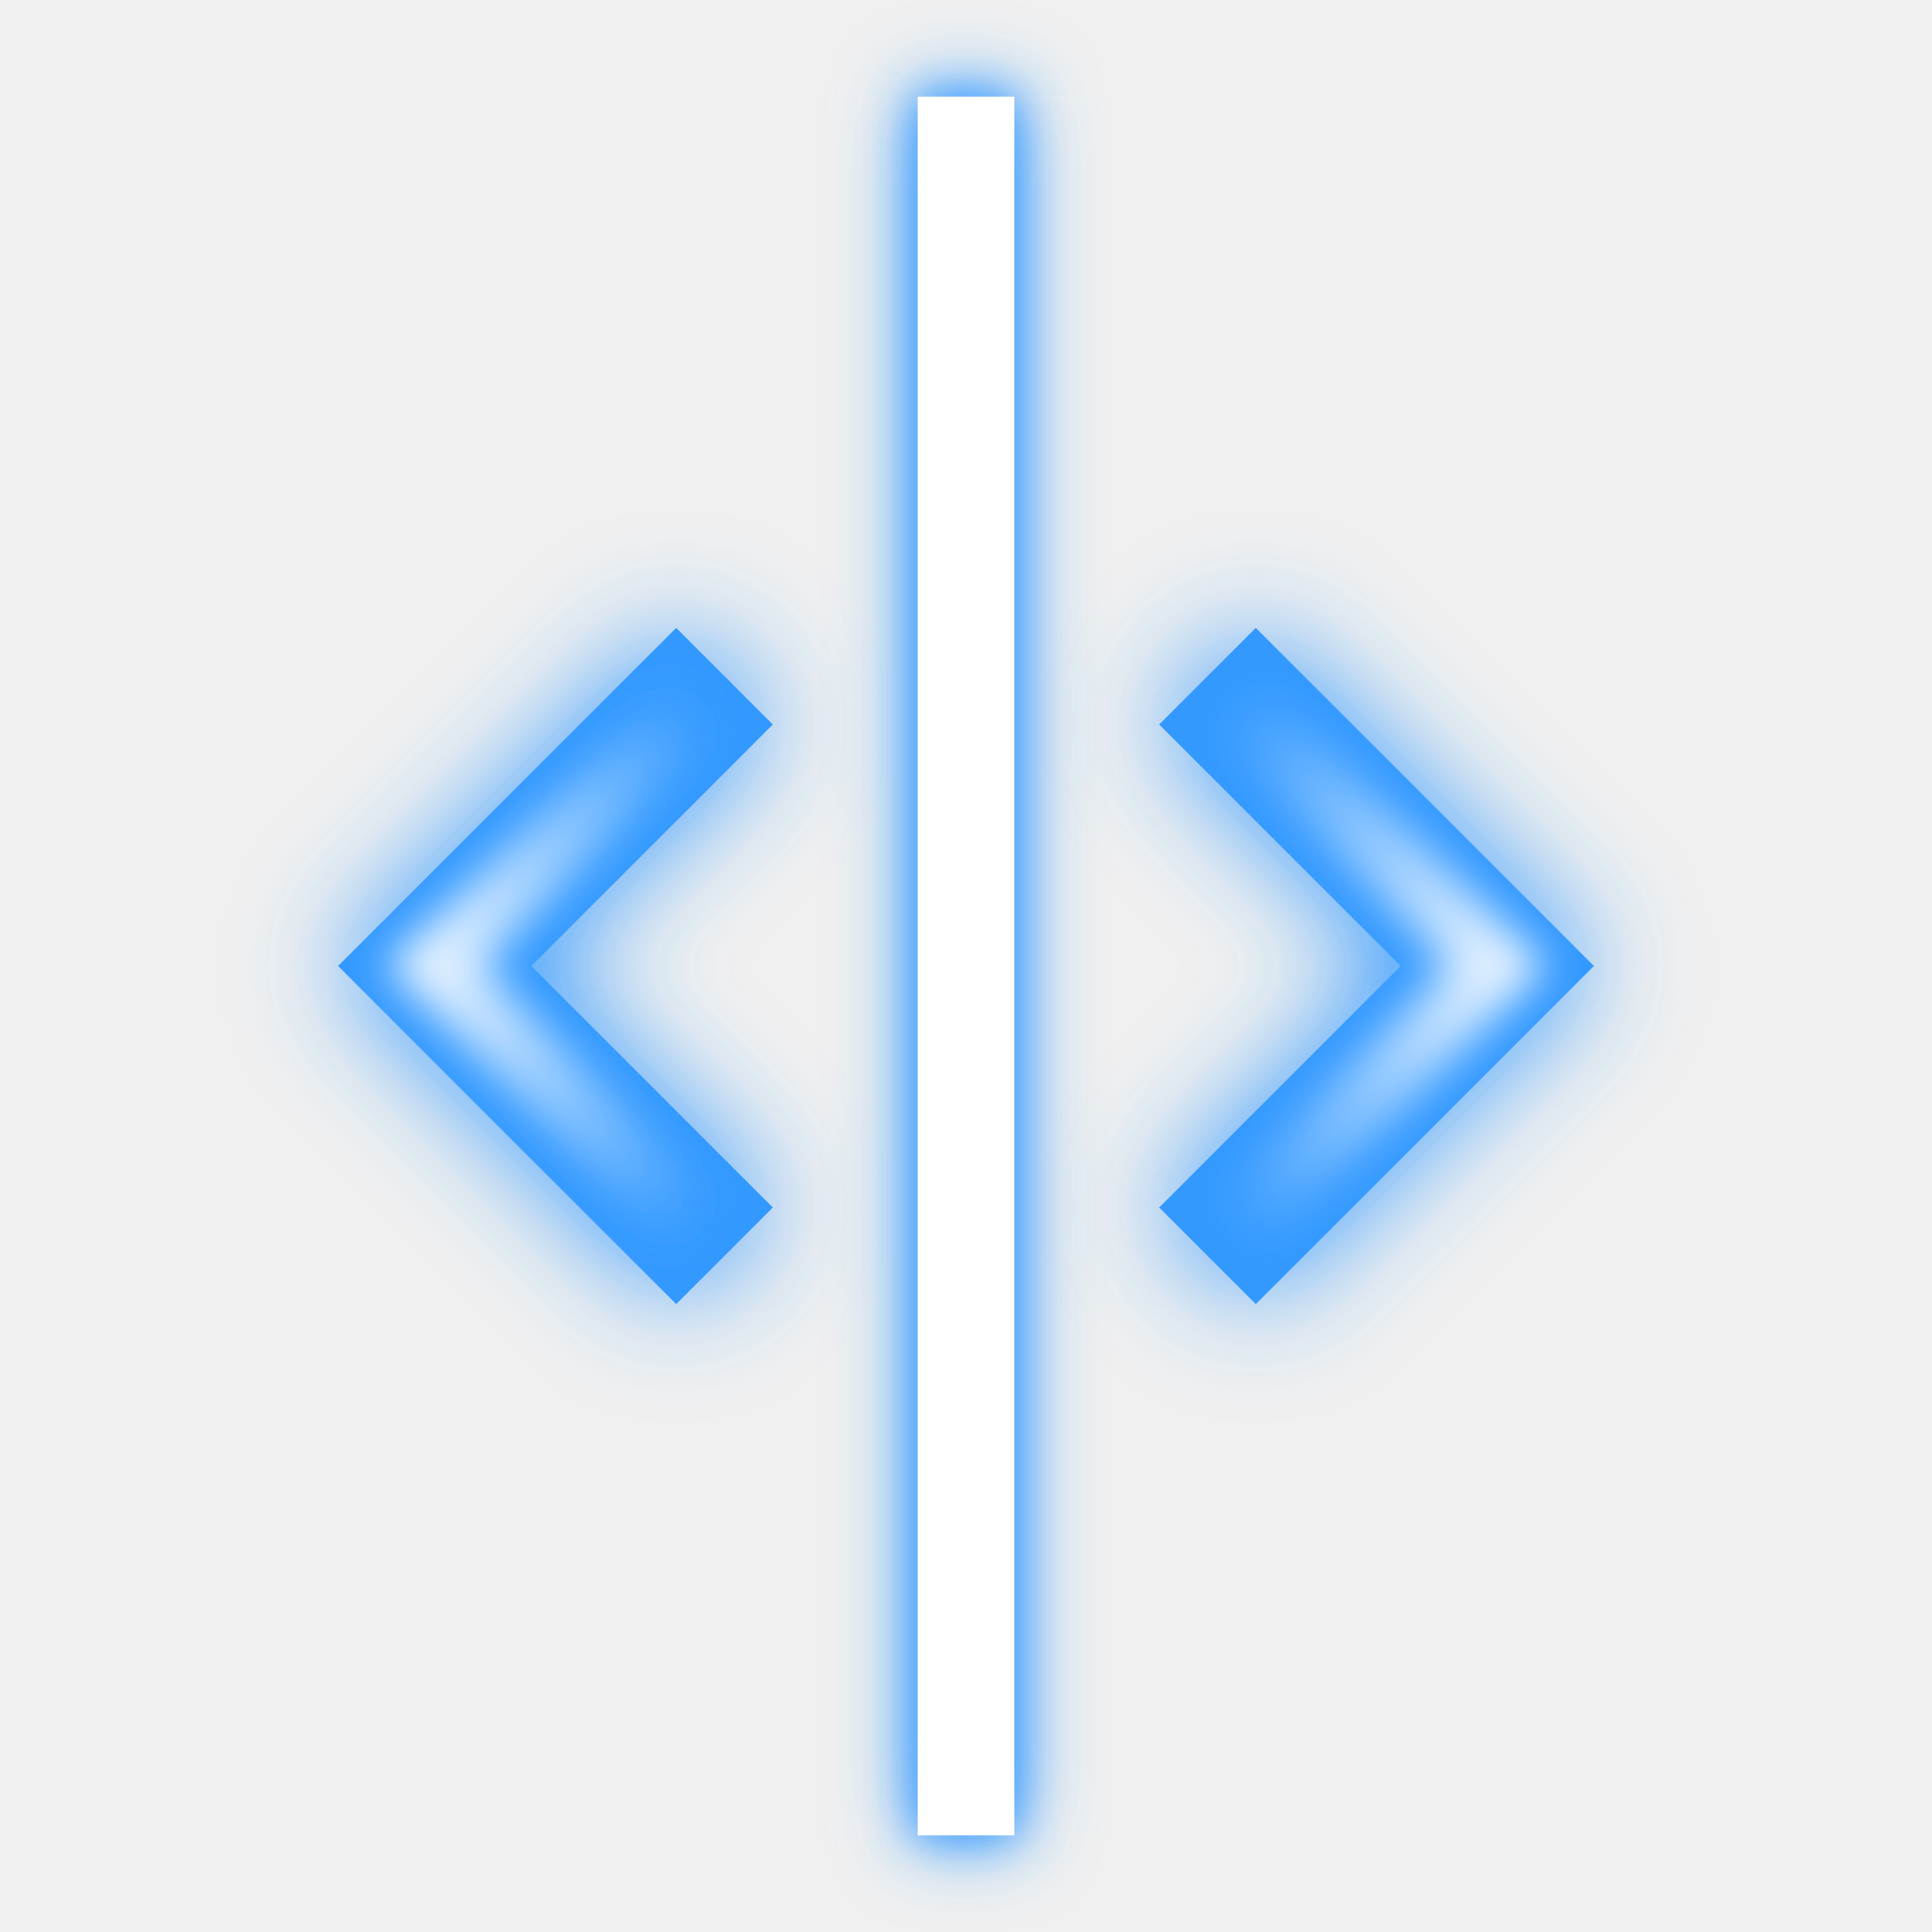
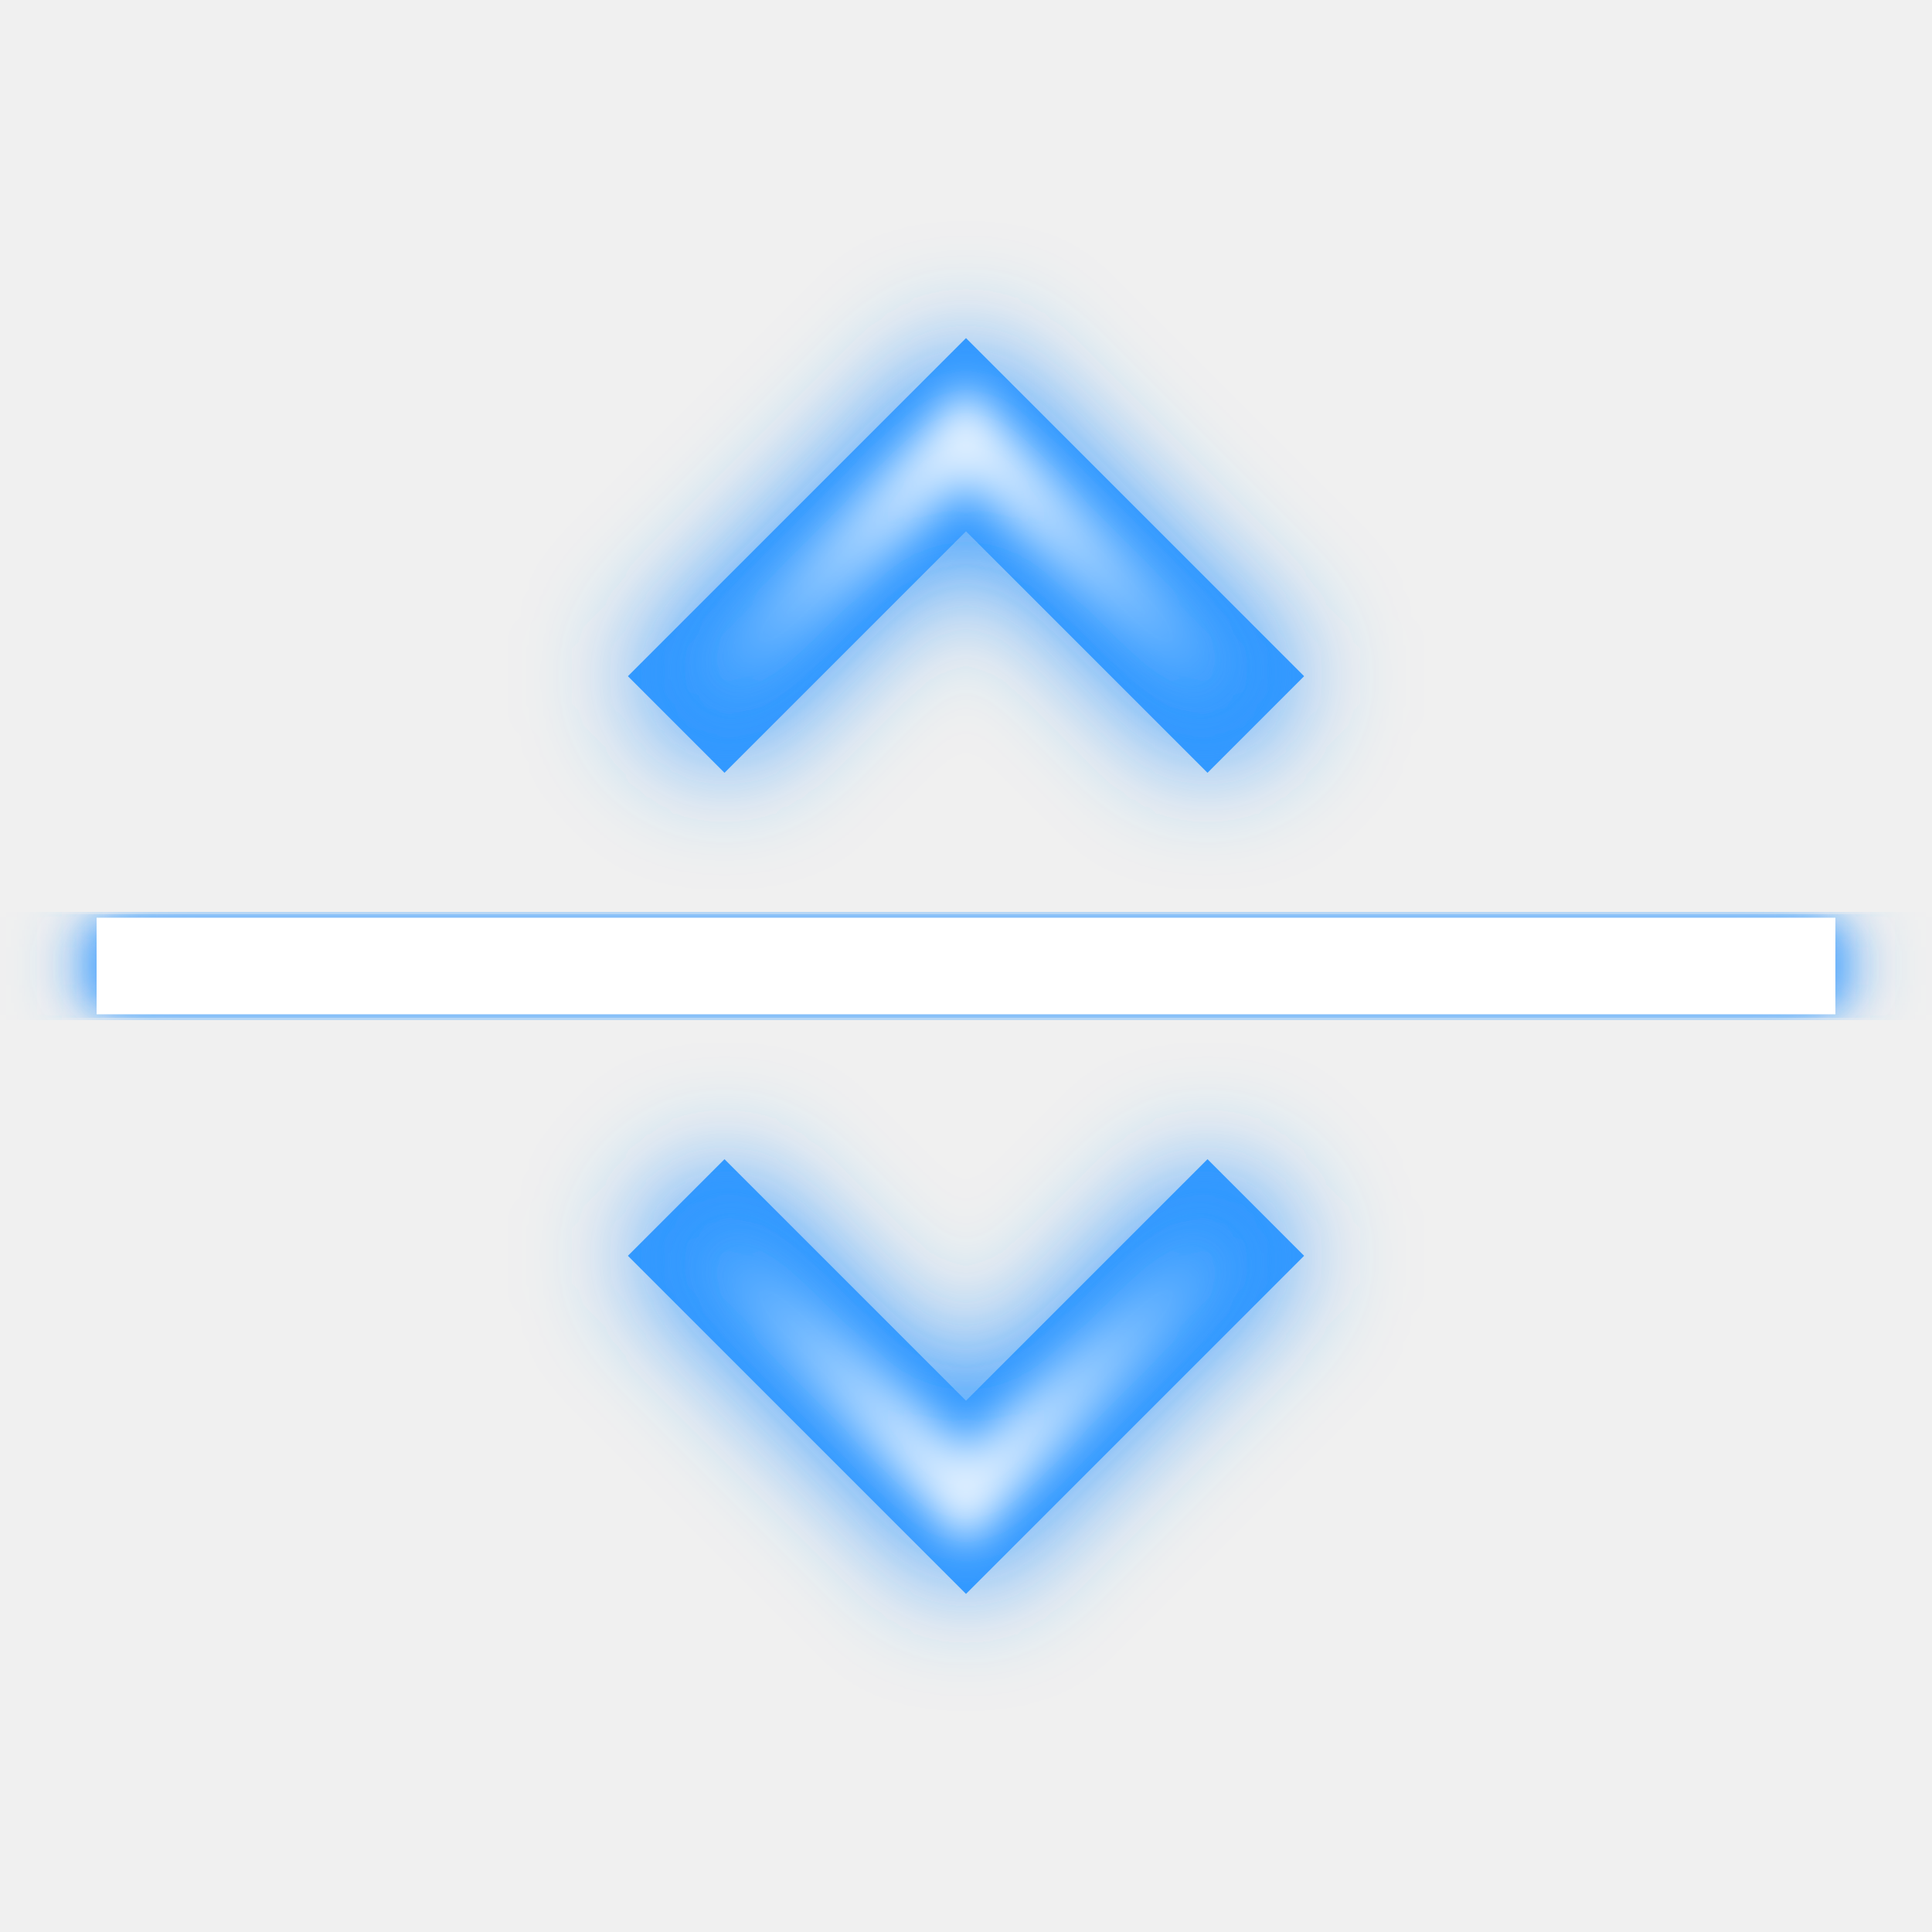
<svg xmlns="http://www.w3.org/2000/svg" xmlns:xlink="http://www.w3.org/1999/xlink" width="40" height="40" id="svg2985" version="1.1">
  <defs id="defs2987">
-     <linearGradient id="linearGradient7413">
-       <stop style="stop-color:#ffffff;stop-opacity:1;" offset="0" id="stop7415" />
-       <stop style="stop-color:#ffffff;stop-opacity:0;" offset="1" id="stop7417" />
-     </linearGradient>
    <linearGradient id="linearGradient4566">
      <stop style="stop-color:#ffffff;stop-opacity:1;" offset="0" id="stop4568" />
      <stop style="stop-color:#ffffff;stop-opacity:0;" offset="1" id="stop4570" />
    </linearGradient>
    <linearGradient id="linearGradient3800">
      <stop style="stop-color:#ffffff;stop-opacity:1;" offset="0" id="stop3802" />
      <stop id="stop3808" offset="0.1" style="stop-color:#ffffff;stop-opacity:0.753;" />
      <stop style="stop-color:#ffffff;stop-opacity:0.498;" offset="0.2" id="stop3810" />
      <stop id="stop3812" offset="0.45" style="stop-color:#ffffff;stop-opacity:0.247;" />
      <stop style="stop-color:#ffffff;stop-opacity:0;" offset="1" id="stop3804" />
    </linearGradient>
    <linearGradient id="linearGradient3765">
      <stop style="stop-color:#000000;stop-opacity:1;" offset="0" id="stop3767" />
      <stop style="stop-color:#000000;stop-opacity:0;" offset="1" id="stop3769" />
    </linearGradient>
-     <radialGradient xlink:href="#linearGradient3765" id="radialGradient3784" cx="2" cy="38" fx="2" fy="38" r="18" gradientUnits="userSpaceOnUse" gradientTransform="matrix(0,2,-2,0,77,-8)" />
-     <radialGradient xlink:href="#linearGradient4566" id="radialGradient4572" cx="2" cy="-15.5" fx="2" fy="-15.5" r="18" gradientTransform="matrix(0,0.05555555,-2,-1.9264137e-8,-29,1.888889)" gradientUnits="userSpaceOnUse" />
    <radialGradient xlink:href="#linearGradient4566-4" id="radialGradient4572-5" cx="2" cy="-15.5" fx="2" fy="-15.5" r="18" gradientTransform="matrix(0,0.05555555,-2,-1.9264137e-8,-29,1.888889)" gradientUnits="userSpaceOnUse" />
    <linearGradient id="linearGradient4566-4">
      <stop style="stop-color:#ffffff;stop-opacity:1;" offset="0" id="stop4568-0" />
      <stop style="stop-color:#ffffff;stop-opacity:0;" offset="1" id="stop4570-3" />
    </linearGradient>
-     <radialGradient r="18" fy="-15.5" fx="2" cy="-15.5" cx="2" gradientTransform="matrix(0,0.05555555,-2,-1.9264137e-8,-37,1.888889)" gradientUnits="userSpaceOnUse" id="radialGradient4589" xlink:href="#linearGradient4566-4" />
-     <filter id="filter4859" x="-1.026" width="3.052" y="-0.057" height="1.114">
-       <feGaussianBlur stdDeviation="0.855" id="feGaussianBlur4861" />
-     </filter>
    <filter id="filter4991" x="-0.32" width="1.64" y="-0.206" height="1.411">
      <feGaussianBlur stdDeviation="1.2" id="feGaussianBlur4993" />
    </filter>
    <filter id="filter4995" x="-0.32" width="1.64" y="-0.206" height="1.411">
      <feGaussianBlur stdDeviation="1.2" id="feGaussianBlur4997" />
    </filter>
+     <filter id="filter5066" x="-0.057" width="1.114" y="-1.026" height="3.052">
+       <feGaussianBlur stdDeviation="0.855" id="feGaussianBlur5068" />
+     </filter>
    <radialGradient xlink:href="#linearGradient7413" id="radialGradient7419" cx="32" cy="12" fx="32" fy="12" r="3.5" gradientTransform="matrix(-1.714285,-1.714286,1.714286,-1.714285,66.2857,87.42858)" gradientUnits="userSpaceOnUse" />
-     <radialGradient xlink:href="#linearGradient7413" id="radialGradient7423" gradientUnits="userSpaceOnUse" gradientTransform="matrix(1.714285,-1.714286,-1.714286,-1.714285,-26.2857,87.42858)" cx="32" cy="12" fx="32" fy="12" r="3.5" />
-     <filter id="filter7465" x="-0.154" width="1.309" y="-0.09" height="1.18">
-       <feGaussianBlur stdDeviation="0.45" id="feGaussianBlur7467" />
+     <linearGradient id="linearGradient7413">
+       <stop style="stop-color:#ffffff;stop-opacity:1;" offset="0" id="stop7415" />
+       <stop style="stop-color:#ffffff;stop-opacity:0;" offset="1" id="stop7417" />
+     </linearGradient>
+     <radialGradient xlink:href="#linearGradient7413" id="radialGradient7423" gradientUnits="userSpaceOnUse" gradientTransform="matrix(1.714286,1.714285,1.714285,-1.714286,-55.42858,-34.2857)" cx="32" cy="12" fx="32" fy="12" r="3.5" />
+     <radialGradient r="3.5" fy="12" fx="32" cy="12" cx="32" gradientTransform="matrix(1.714286,-1.714285,1.714285,1.714286,-55.42858,58.2857)" gradientUnits="userSpaceOnUse" id="radialGradient7500" xlink:href="#linearGradient7413" />
+     <filter id="filter8045" x="-0.09" width="1.18" y="-0.154" height="1.309">
+       <feGaussianBlur stdDeviation="0.45" id="feGaussianBlur8047" />
    </filter>
-     <filter id="filter7469" x="-0.154" width="1.309" y="-0.09" height="1.18">
-       <feGaussianBlur stdDeviation="0.45" id="feGaussianBlur7471" />
+     <filter id="filter8049" x="-0.09" width="1.18" y="-0.154" height="1.309">
+       <feGaussianBlur stdDeviation="0.45" id="feGaussianBlur8051" />
    </filter>
-     <filter id="filter8067" x="-0.57" width="2.14" y="-0.032" height="1.063">
-       <feGaussianBlur stdDeviation="0.475" id="feGaussianBlur8069" />
+     <filter id="filter8085" x="-0.032" width="1.063" y="-0.57" height="2.14">
+       <feGaussianBlur stdDeviation="0.475" id="feGaussianBlur8087" />
    </filter>
  </defs>
  <g id="layer1" transform="translate(0,8)">
-     <rect y="-6" x="19" height="36" width="2" id="rect3820" style="fill:#3399ff;fill-opacity:1;stroke:none;filter:url(#filter4859)" />
-     <rect style="fill:#3399ff;fill-opacity:1;stroke:none;filter:url(#filter8067)" id="rect8053" width="2" height="36" x="19" y="-6" />
-     <path id="path4867" d="m 24,7 5,5 -5,5 2,2 7,-7 -7,-7 z" style="fill:#3399ff;fill-opacity:1;stroke:none;filter:url(#filter4991)" />
-     <rect style="fill:#ffffff;fill-opacity:1;stroke:none" id="rect3818" width="2" height="36" x="19" y="-6" />
-     <path style="fill:#3399ff;fill-opacity:1;stroke:none" d="m 24,7 5,5 -5,5 2,2 7,-7 -7,-7 z" id="path4863" />
-     <path id="path4865" d="m 16,7 -5,5 5,5 -2,2 -7,-7 7,-7 z" style="fill:#3399ff;fill-opacity:1;stroke:none" />
-     <path style="fill:#3399ff;fill-opacity:1;stroke:none;filter:url(#filter4995)" d="m 16,7 -5,5 5,5 -2,2 -7,-7 7,-7 z" id="path4869" />
-     <path id="path6903" d="m 25,7 5,5 -5,5 1,1 6,-6 -6,-6 z" style="fill:url(#radialGradient7419);fill-opacity:1;stroke:none;filter:url(#filter7465)" />
-     <path style="fill:url(#radialGradient7423);fill-opacity:1;stroke:none;filter:url(#filter7469)" d="m 15,7 -5,5 5,5 -1,1 -6,-6 6,-6 z" id="path7421" />
+     <rect transform="matrix(0,-1,1,0,0,0)" y="2" x="-13" height="36" width="2" id="rect5032" style="fill:#3399ff;fill-opacity:1;stroke:none;filter:url(#filter5066)" />
+     <rect style="fill:#3399ff;fill-opacity:1;stroke:none;filter:url(#filter8085)" id="rect8071" width="2" height="36" x="-13" y="2" transform="matrix(0,-1,1,0,0,0)" />
+     <rect style="fill:#ffffff;fill-opacity:1;stroke:none" id="rect3818" width="2" height="36" x="-13" y="2" transform="matrix(0,-1,1,0,0,0)" />
+     <path style="fill:#3399ff;fill-opacity:1;stroke:none" d="m 15,8 5,-5 5,5 2,-2 -7,-7 -7,7 z" id="path4863" />
+     <path id="path4865" d="m 15,16 5,5 5,-5 2,2 -7,7 -7,-7 z" style="fill:#3399ff;fill-opacity:1;stroke:none" />
+     <path id="path4867" d="m 24,7 5,5 -5,5 2,2 7,-7 -7,-7 z" style="fill:#3399ff;fill-opacity:1;stroke:none;filter:url(#filter4991)" transform="matrix(0,-1,1,0,8,32)" />
+     <path style="fill:#3399ff;fill-opacity:1;stroke:none;filter:url(#filter4995)" d="m 16,7 -5,5 5,5 -2,2 -7,-7 7,-7 z" id="path4869" transform="matrix(0,-1,1,0,8,32)" />
+     <path id="path6903" d="m 25,17 -5,5 -5,-5 -1,1 6,6 6,-6 z" style="fill:url(#radialGradient7500);fill-opacity:1;stroke:none;filter:url(#filter8045)" />
+     <path style="fill:url(#radialGradient7423);fill-opacity:1;stroke:none;filter:url(#filter8049)" d="M 25,7 20,2 15,7 14,6 20,0 26,6 z" id="path7421" />
  </g>
</svg>
